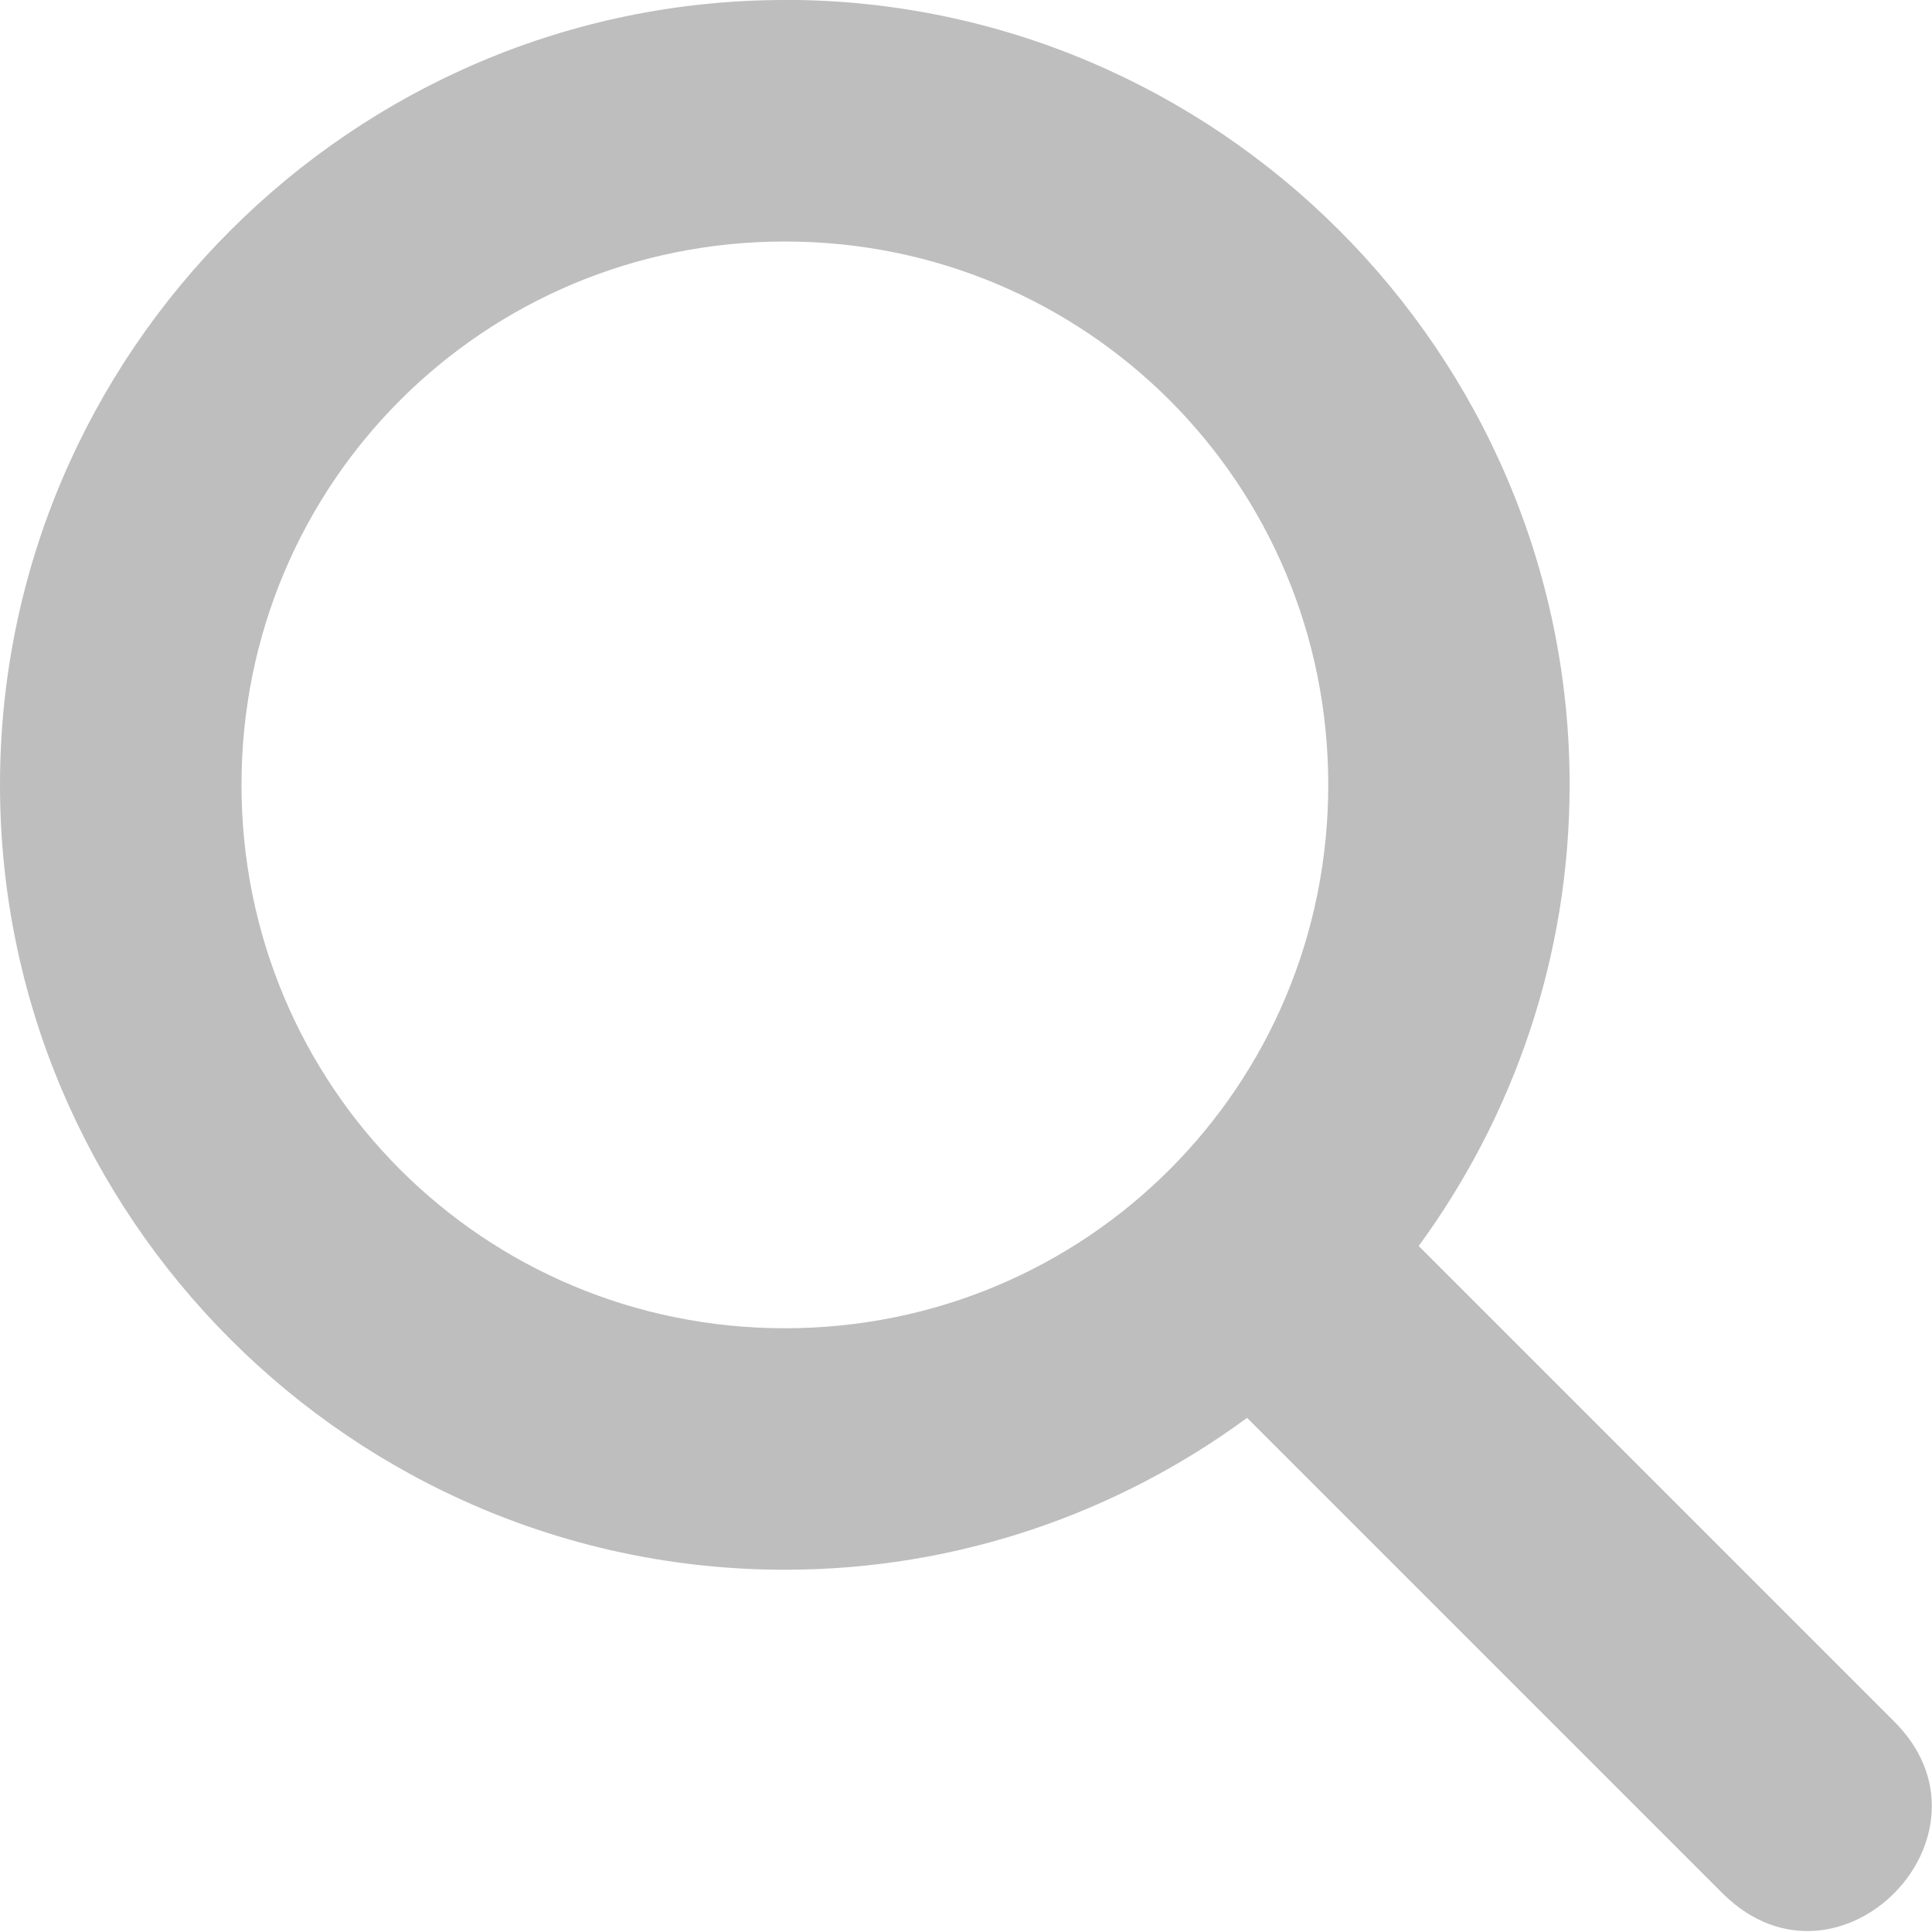
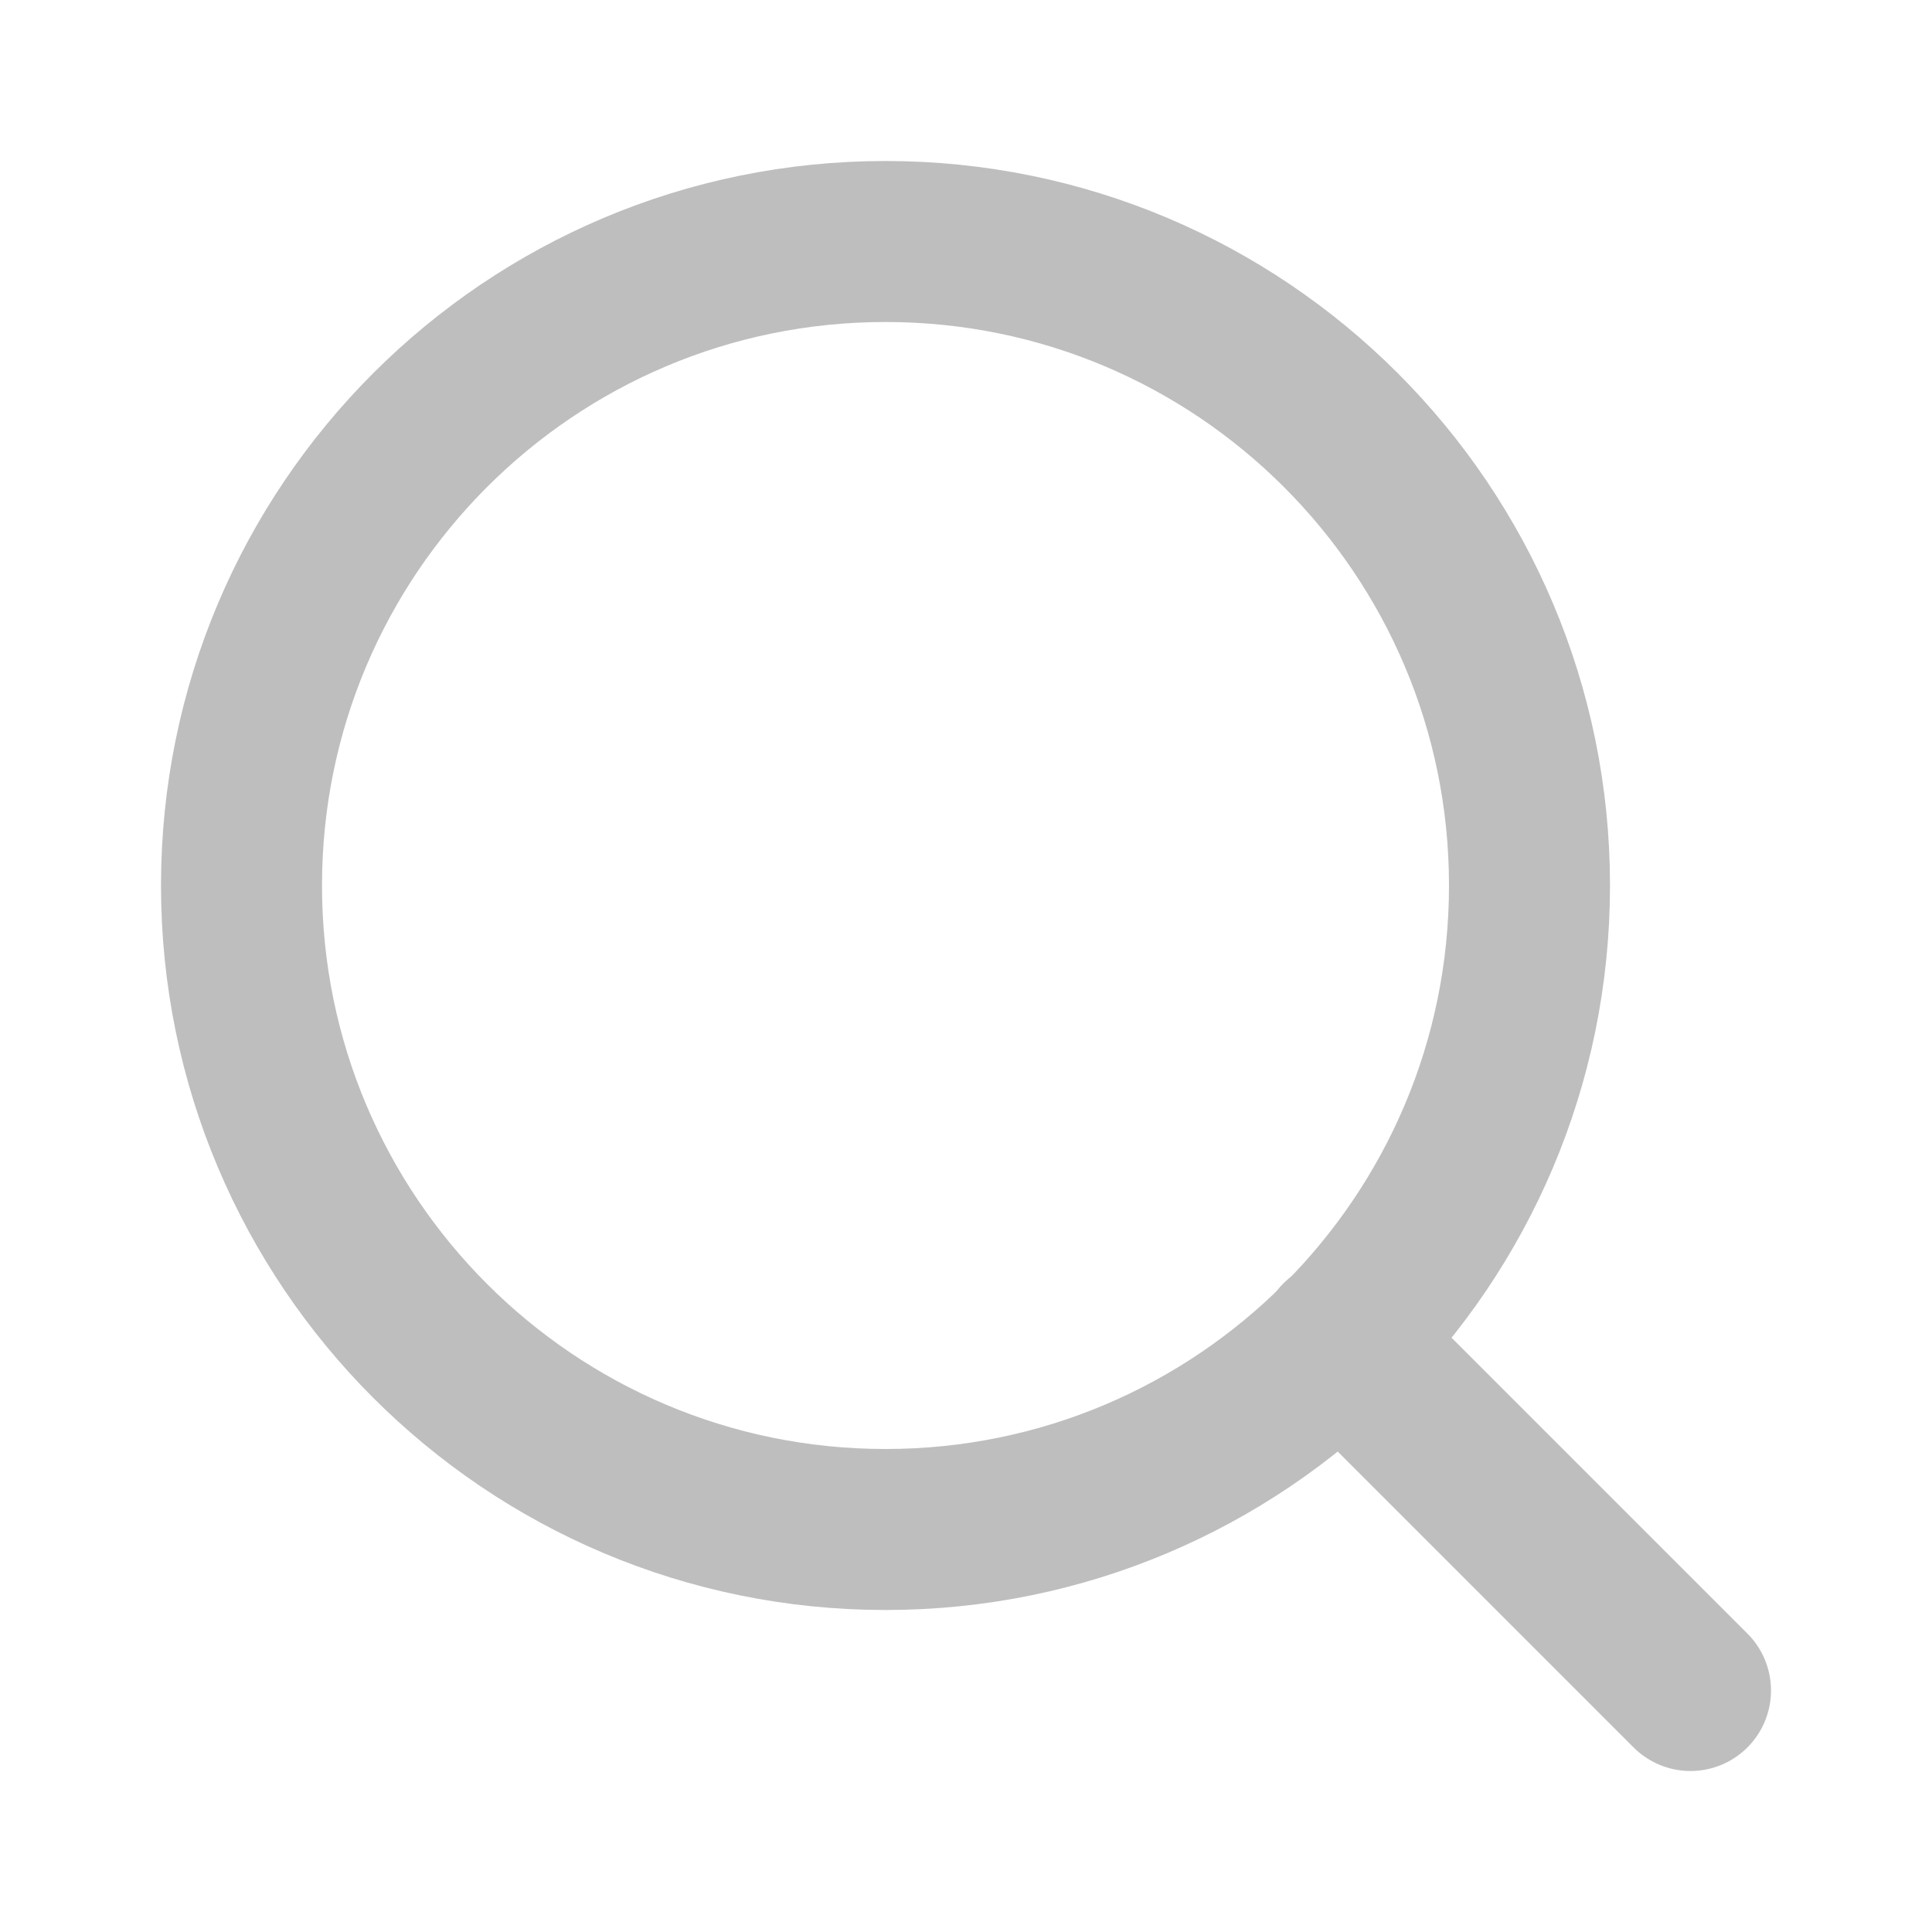
- <svg xmlns="http://www.w3.org/2000/svg" height="16px" viewBox="0 0 16 16" width="16px">
-   <path d="m 6.5 0 c -3.578 0 -6.5 2.922 -6.5 6.5 s 2.922 6.5 6.5 6.5 c 1.43 0 2.754 -0.469 3.828 -1.258 l 3.945 3.945 c 0.957 0.938 2.363 -0.5 1.406 -1.438 l -3.93 -3.93 c 0.785 -1.074 1.25 -2.395 1.25 -3.82 c 0 -3.578 -2.922 -6.5 -6.5 -6.5 z m 0 2 c 2.496 0 4.5 2.004 4.5 4.5 s -2.004 4.5 -4.5 4.5 s -4.5 -2.004 -4.5 -4.5 s 2.004 -4.5 4.5 -4.5 z m 0 0" fill="#bebebe" />
+ <svg xmlns="http://www.w3.org/2000/svg" width="24" height="24" viewBox="0 0 24 24" fill="none" stroke="#bebebe" stroke-width="2" stroke-linecap="round" stroke-linejoin="round" class="feather feather-search">
+   <circle cx="11" cy="11" r="8" />
+   <line x1="21" y1="21" x2="16.65" y2="16.65" />
</svg>
